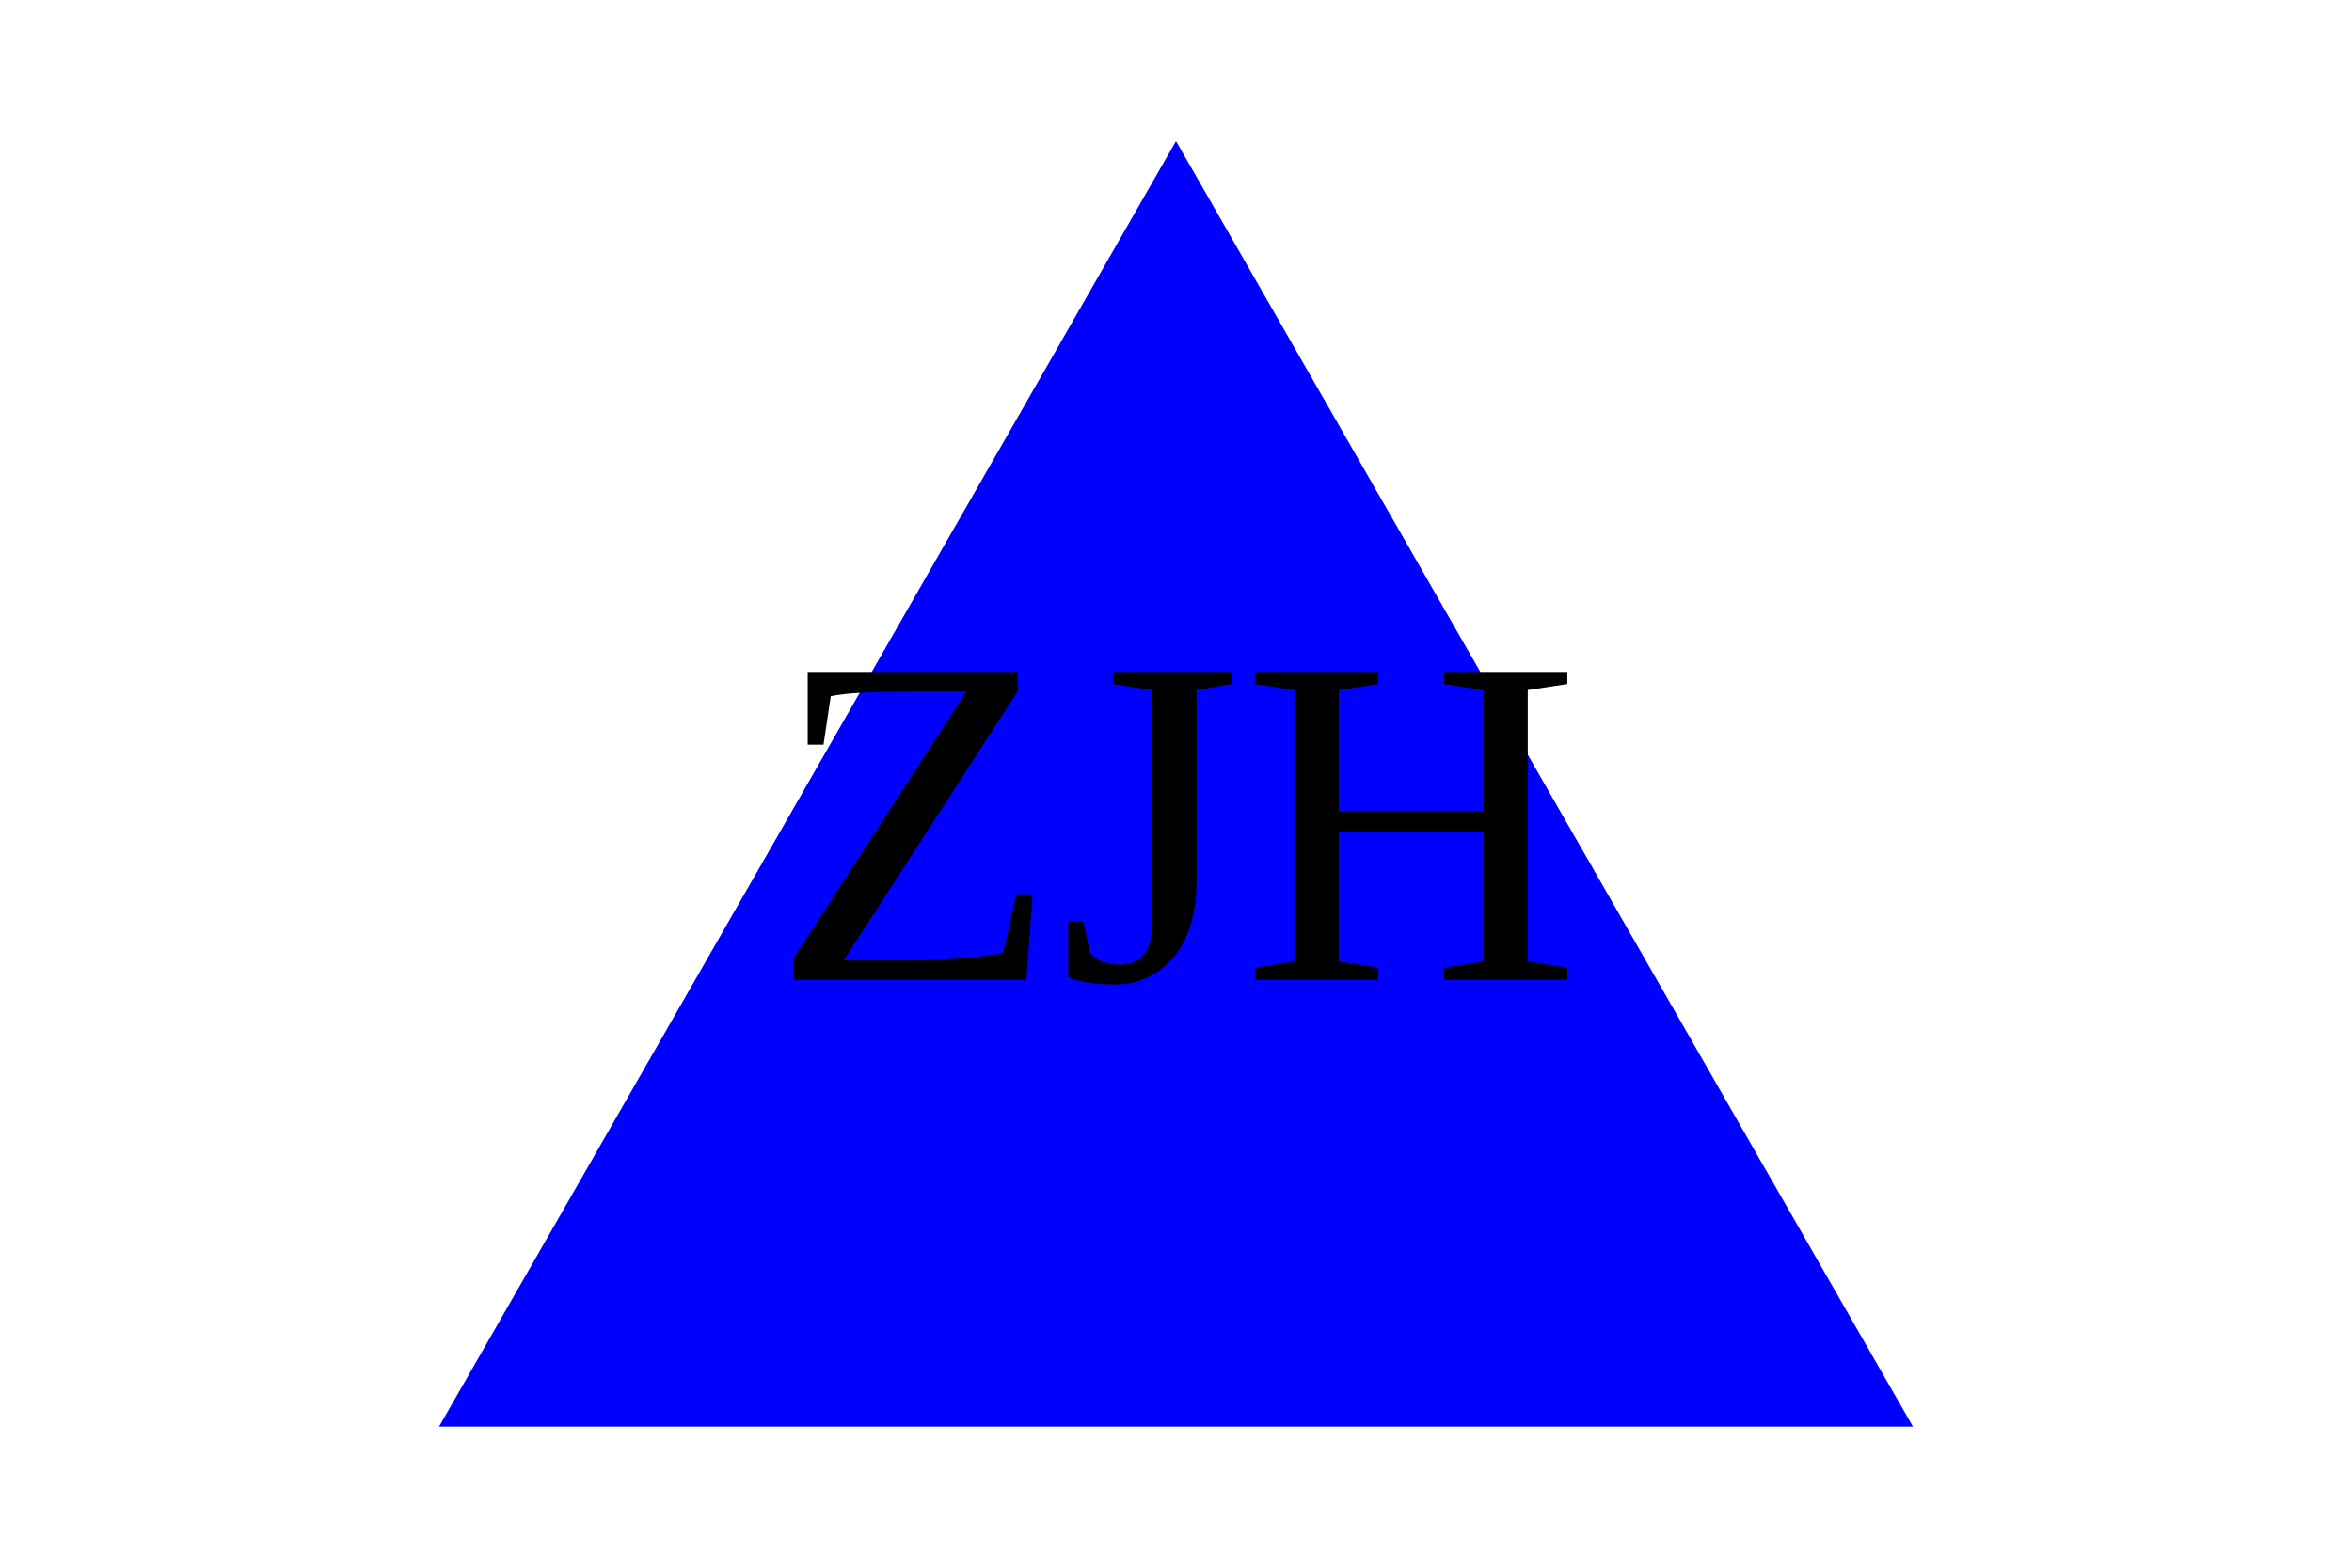
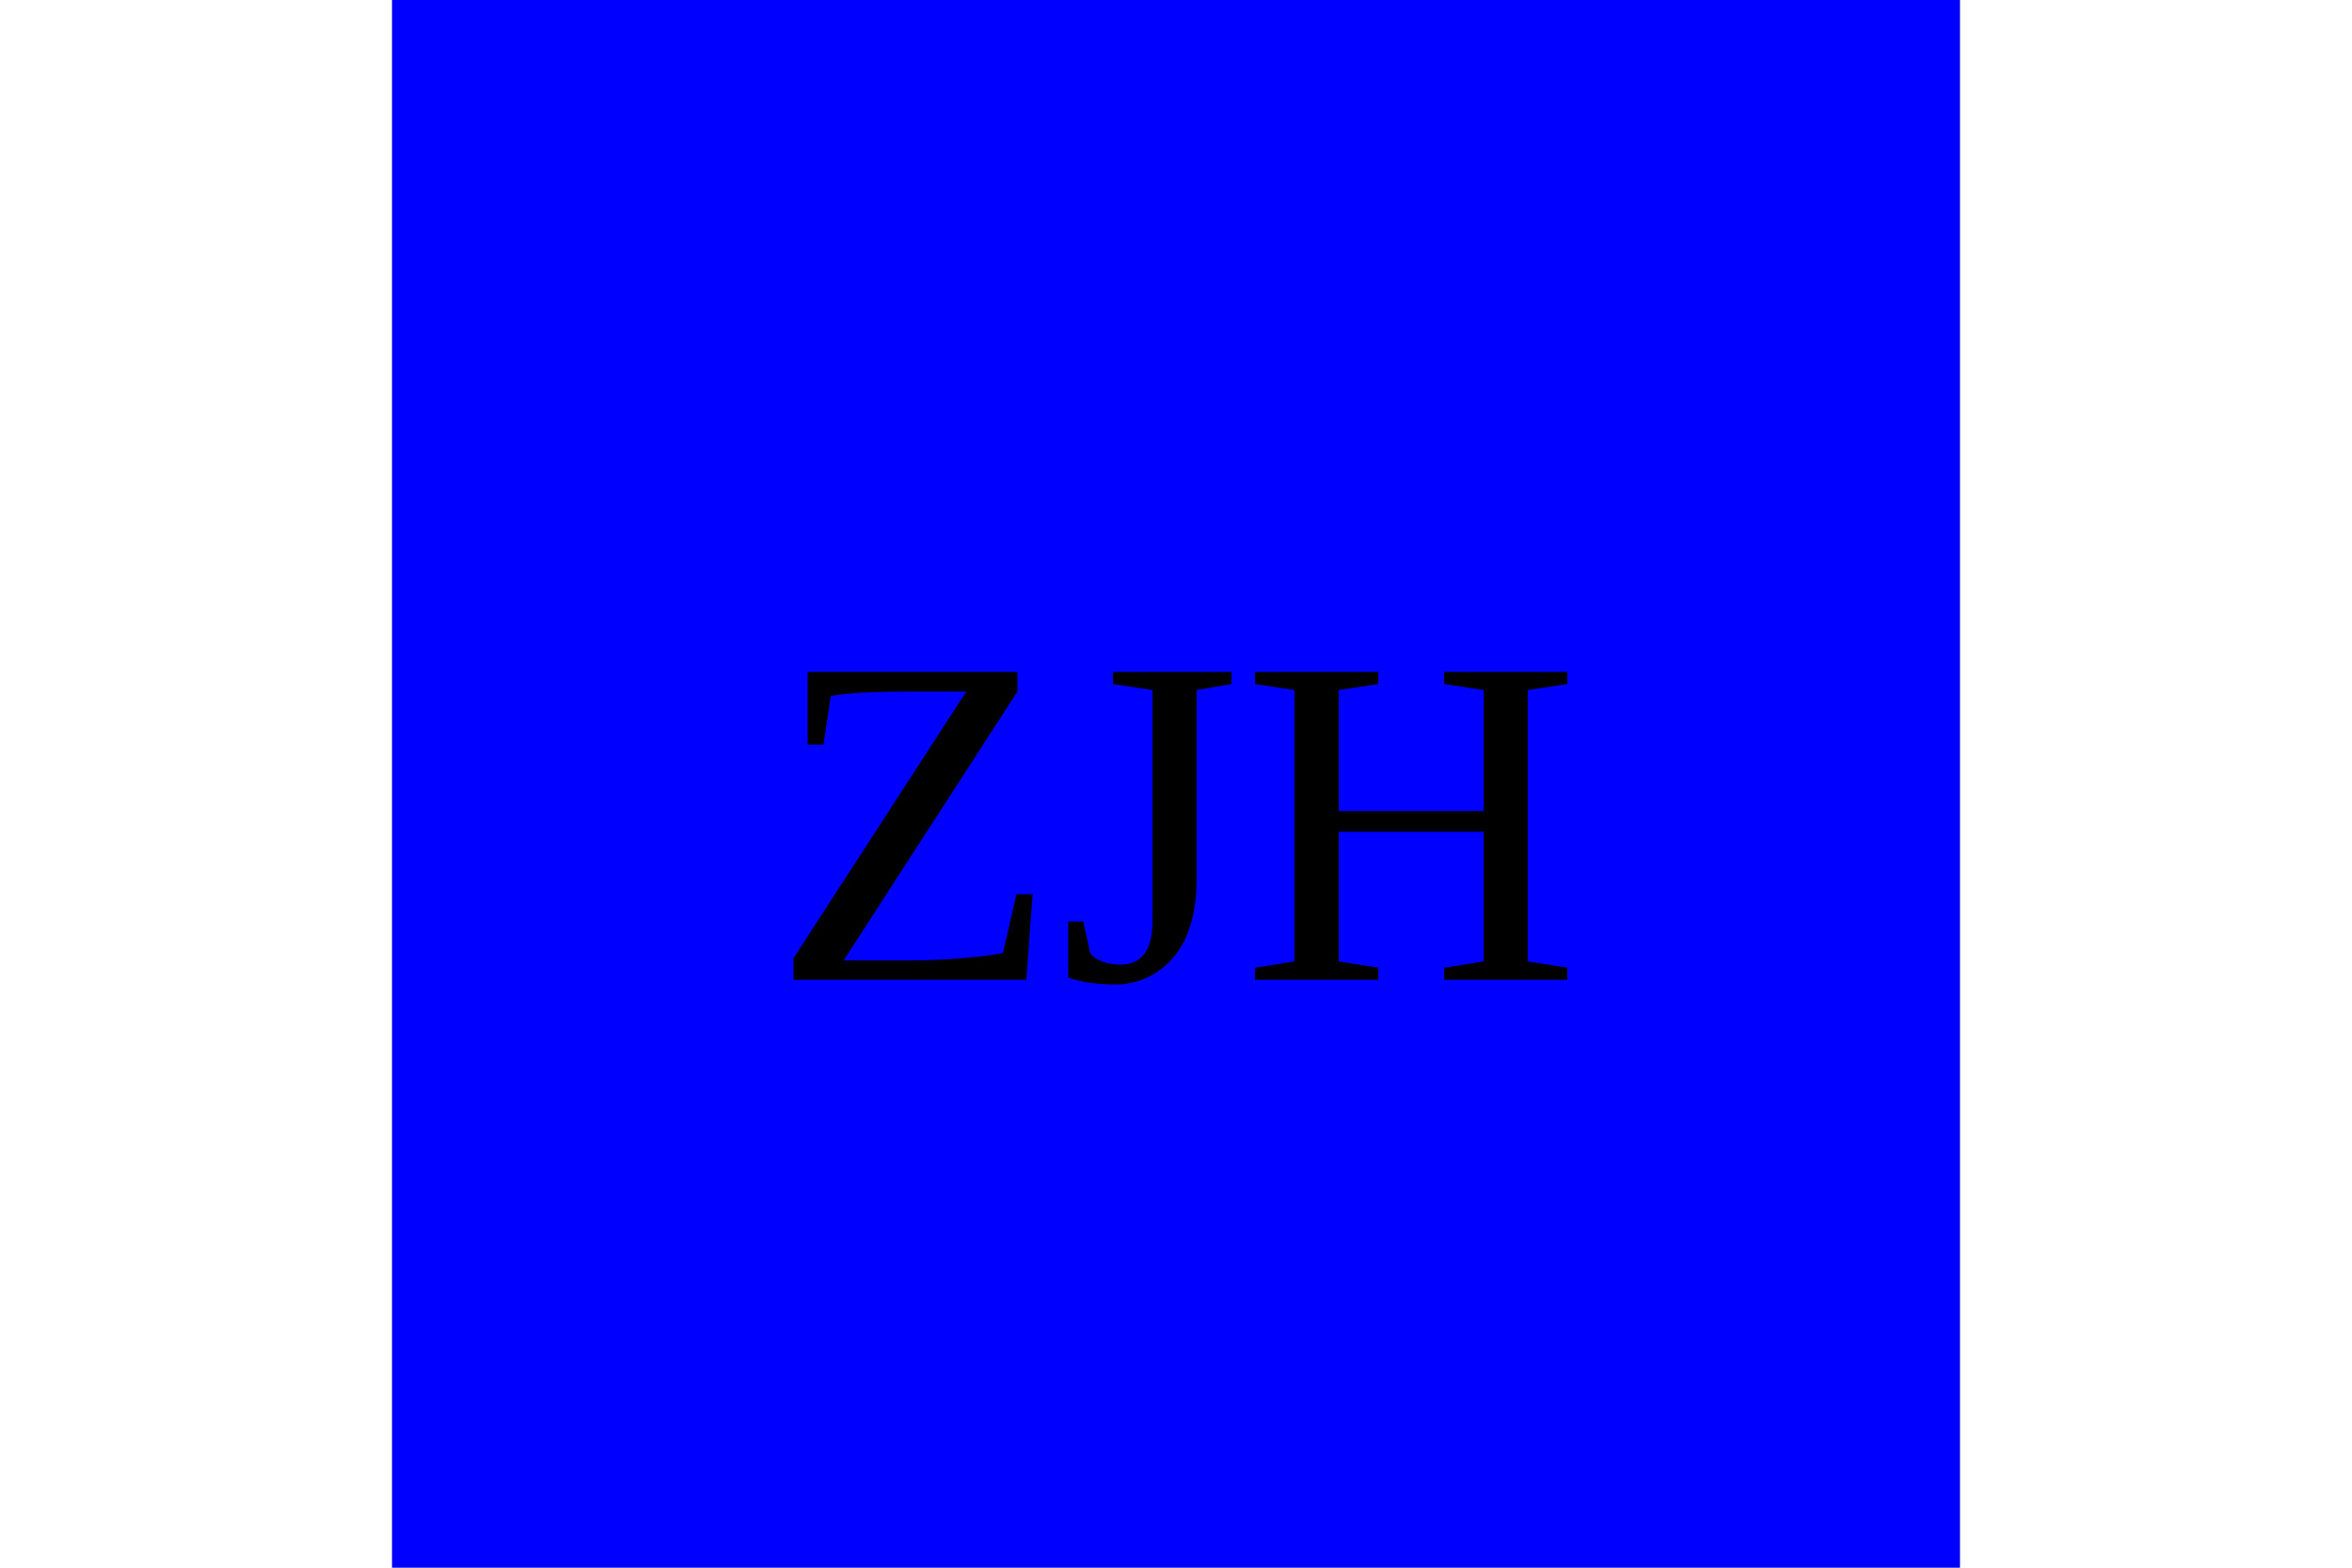
<svg xmlns="http://www.w3.org/2000/svg" version="1.1" width="300" height="200">
-   <polygon points="150, 18 244, 182 56, 182" fill="blue" />
+   <rect x="50" height="200" width="200" fill="blue" />
  <text x="150" y="125" font-size="60" text-anchor="middle" fill="black">ZJH</text>
</svg>
